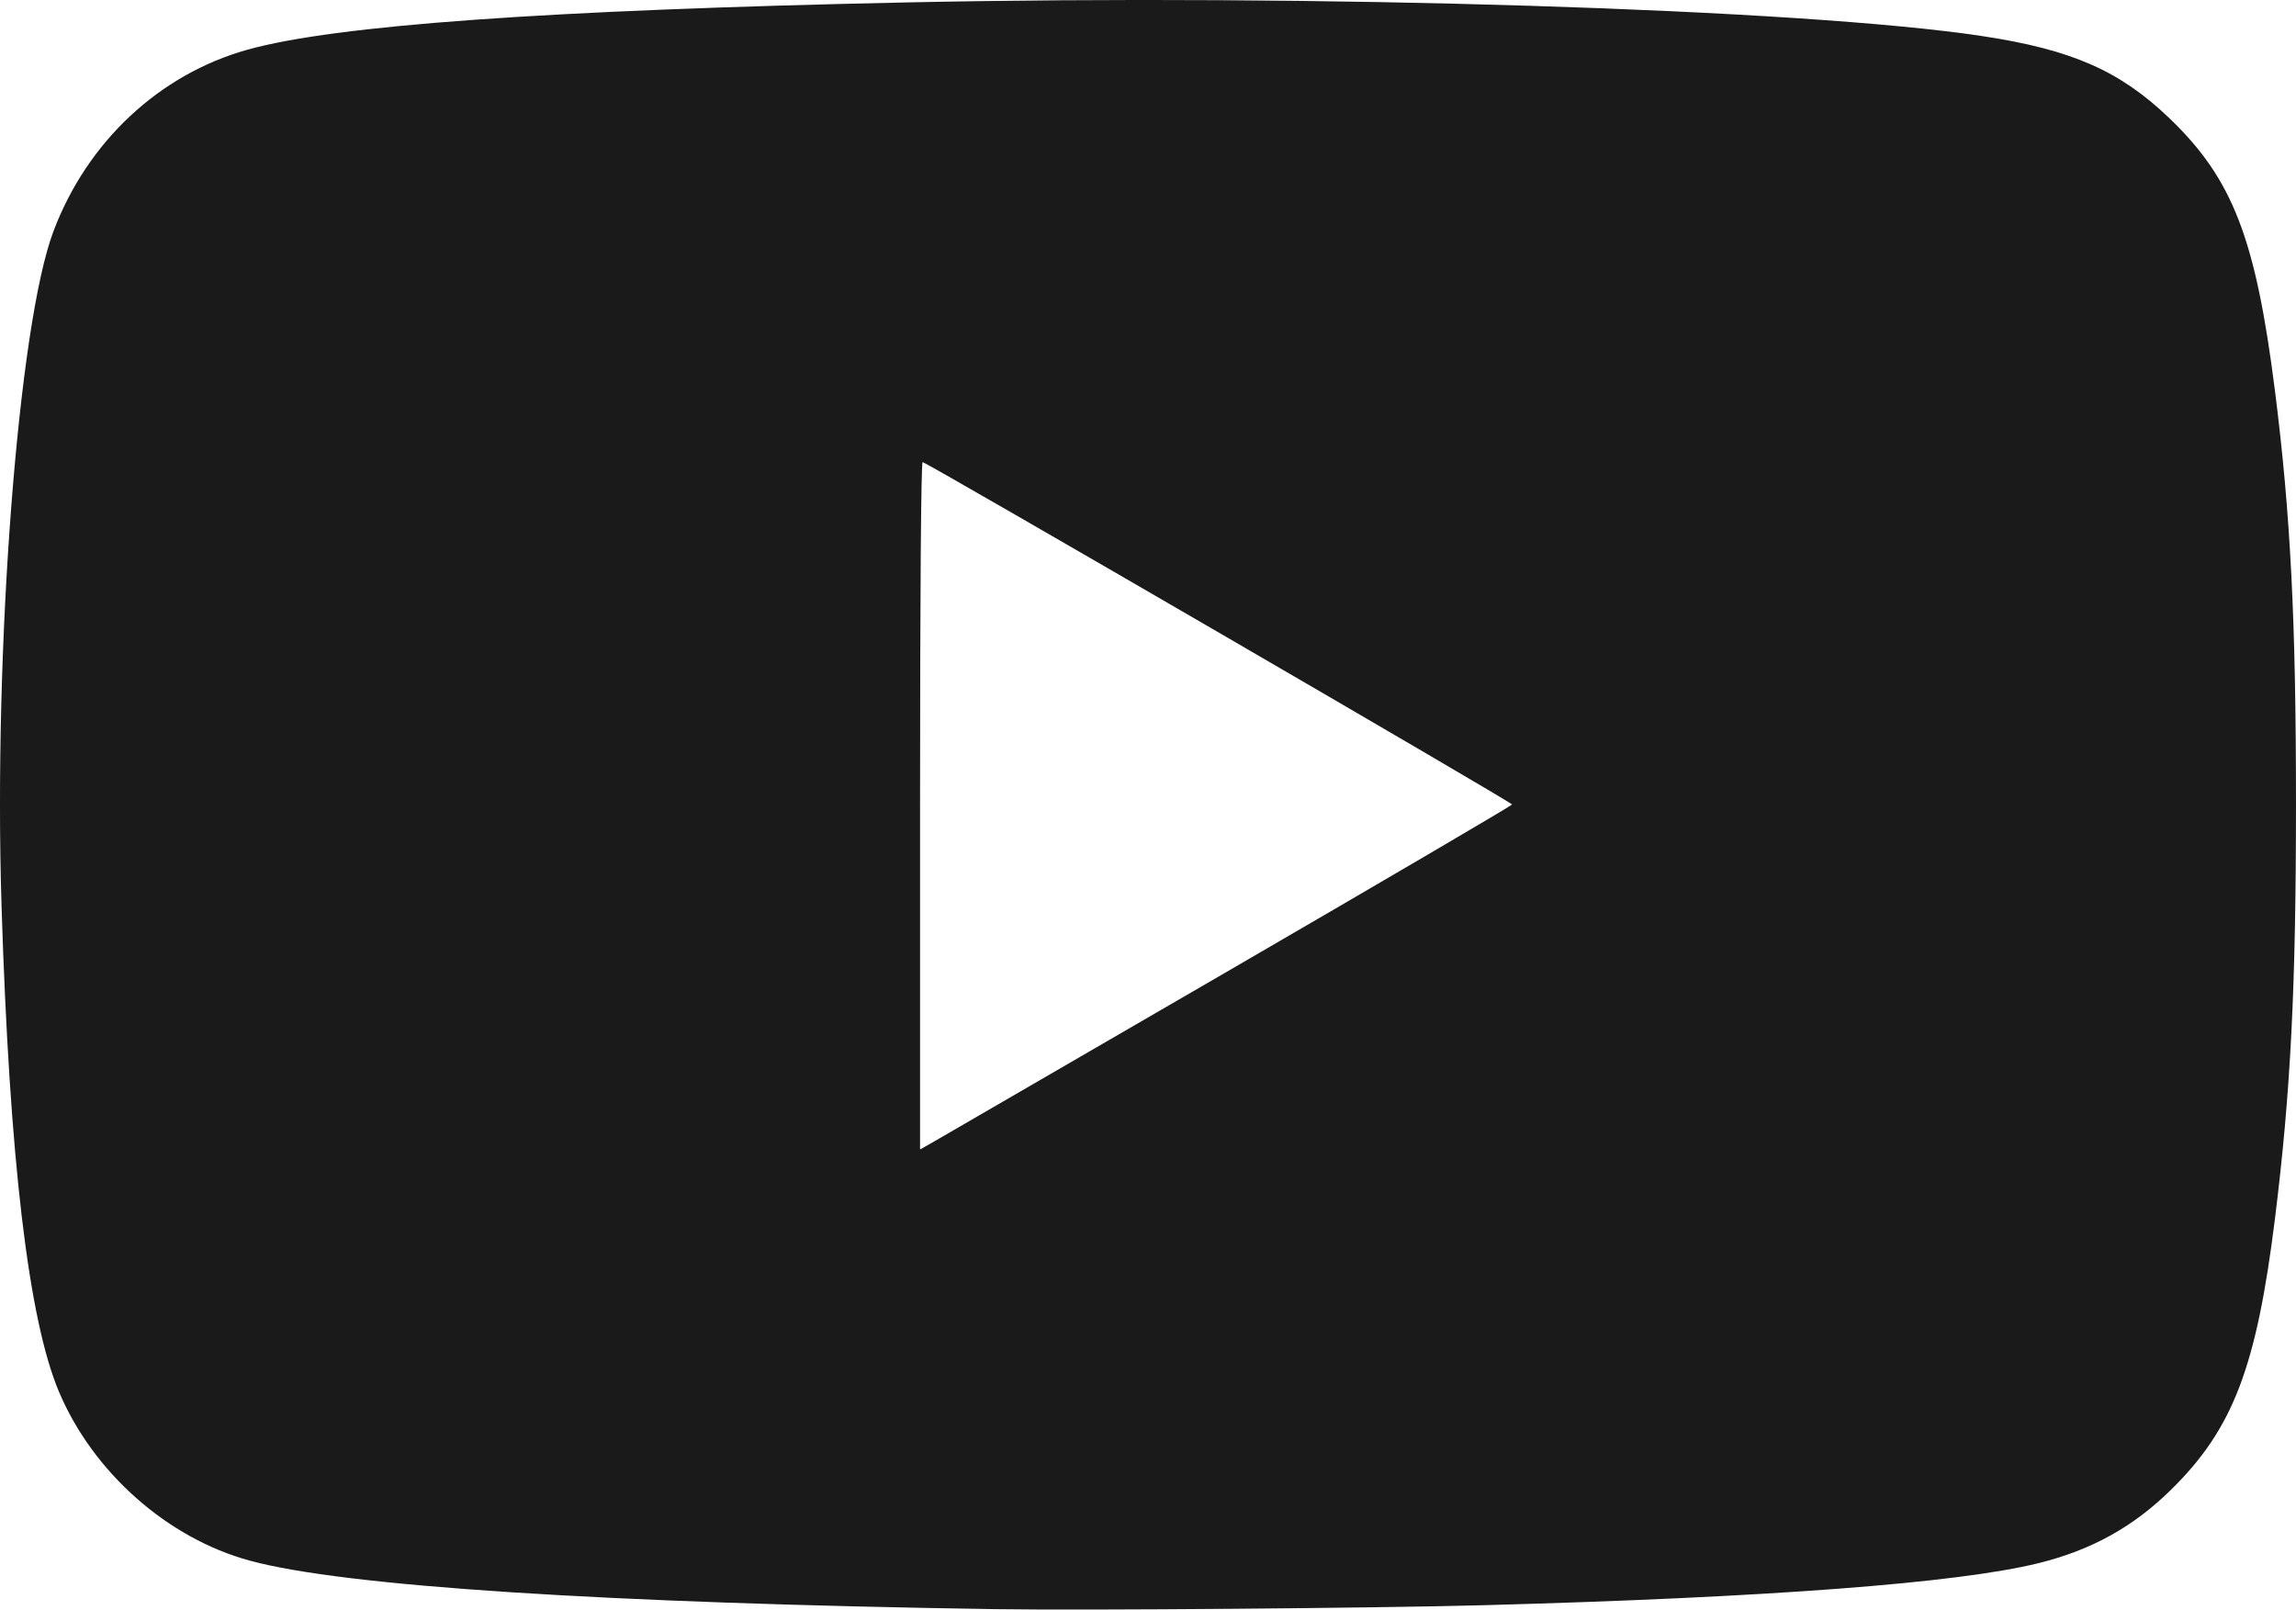
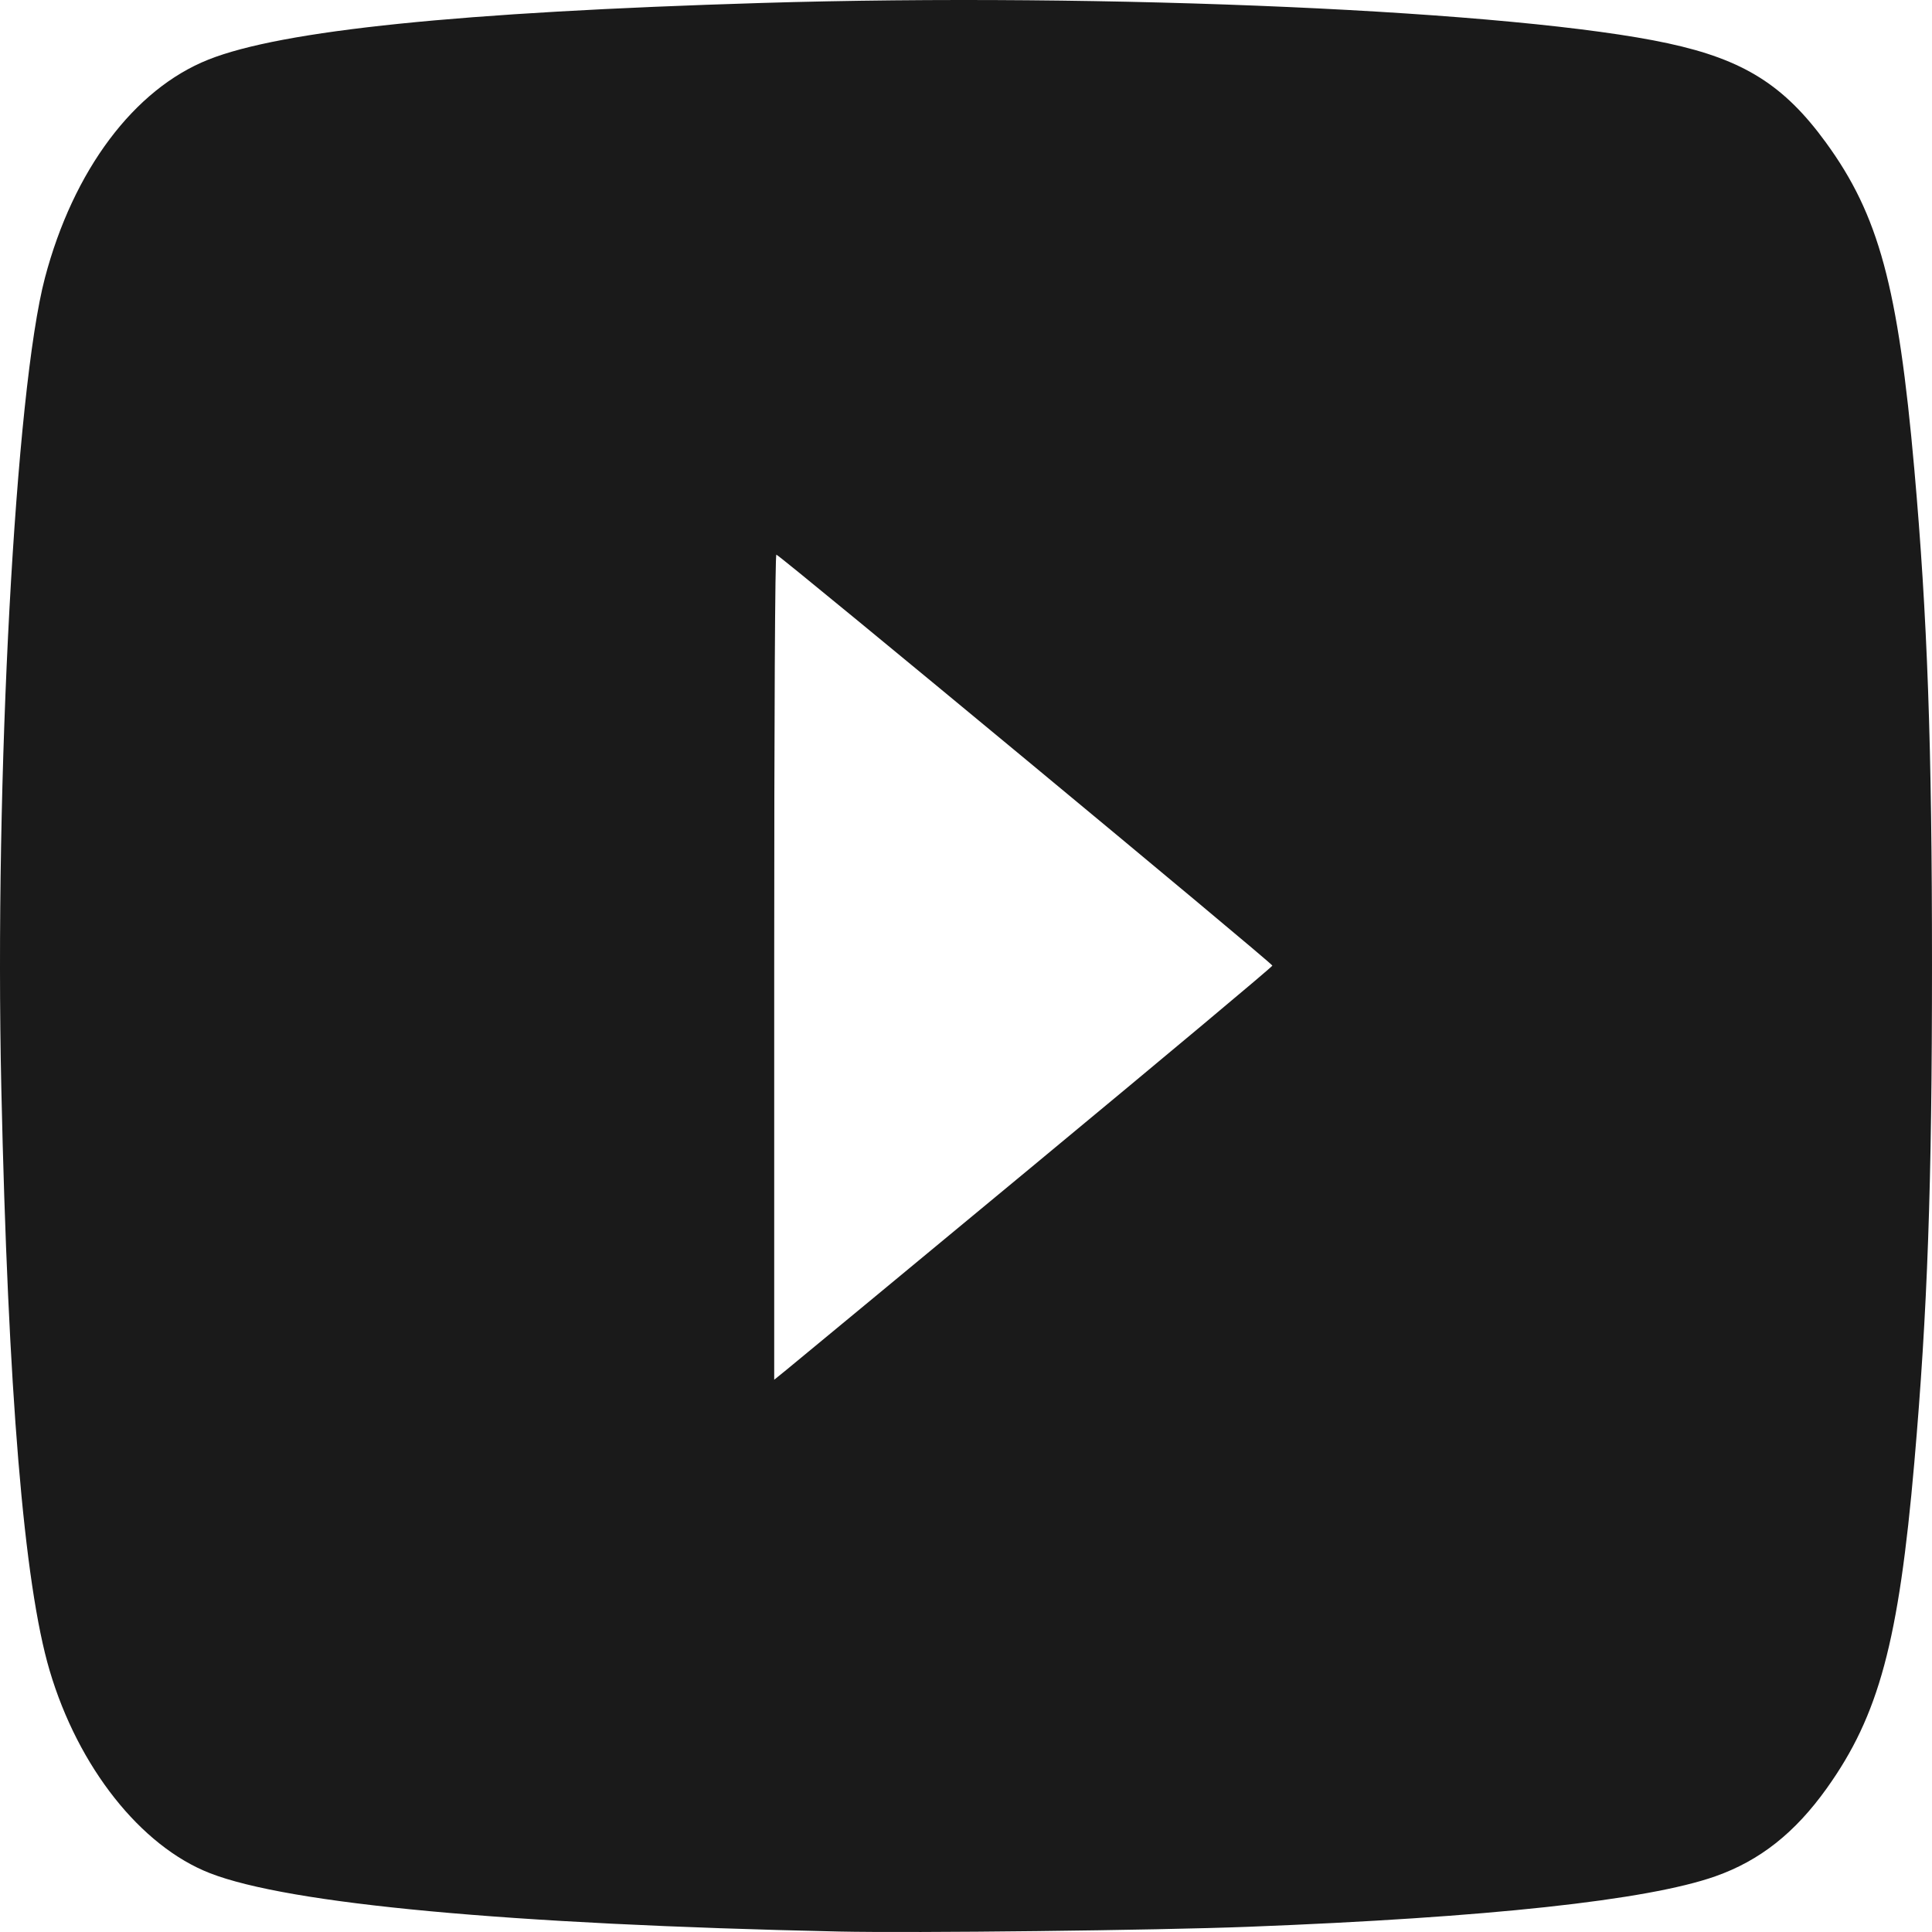
- <svg xmlns="http://www.w3.org/2000/svg" width="139.72mm" height="97.946mm" viewBox="0 0 139.72 97.946" version="1.1" id="svg1" xml:space="preserve">
+ <svg xmlns="http://www.w3.org/2000/svg" width="512mm" height="512mm" viewBox="0 0 512 512" version="1.1" id="svg1" xml:space="preserve">
  <defs id="defs1" />
  <g id="layer1" transform="translate(-27.33206,-56.04056)">
-     <path style="fill:#1a1a1a" d="m 87.978,153.962 c -23.925,-0.366 -39.742,-1.395 -45.463,-2.958 -5.006,-1.367 -9.529,-5.376 -11.596,-10.276 -1.858,-4.406 -3.007,-14.125 -3.493,-29.549 -0.495,-15.708 1.016,-35.372 3.155,-41.055 2.053,-5.455 6.445,-9.564 11.824,-11.063 5.326,-1.484 18.16,-2.406 39.984,-2.871 25.002,-0.533 54.682,0.394 65.586,2.048 5.458,0.828 8.382,2.117 11.405,5.027 3.825,3.682 5.219,7.293 6.391,16.55 0.951,7.517 1.281,13.98 1.28,25.143 -3e-4,11.198 -0.321,17.52 -1.278,25.231 -1.127,9.07 -2.56,12.807 -6.33,16.51 -2.305,2.264 -4.847,3.67 -8.068,4.465 -4.92,1.214 -16.449,2.087 -33.764,2.557 -6.653,0.18 -24.233,0.323 -29.633,0.24 z m 14.224,-38.911 c 9.406,-5.46 17.122,-9.986 17.146,-10.057 0.035,-0.104 -35.314,-20.637 -35.869,-20.835 -0.098,-0.035 -0.158,7.976 -0.158,20.886 v 20.943 l 0.889,-0.505 c 0.489,-0.278 8.585,-4.972 17.992,-10.432 z" id="path1" />
+     <path style="fill:#1a1a1a;stroke-width:4.377" d="M 249.568,567.915 C 161.896,566 103.935,560.621 82.971,552.453 64.628,545.306 48.053,524.353 40.48,498.736 33.67,475.704 29.459,424.899 27.678,344.275 c -1.814,-82.109 3.724,-184.902 11.562,-214.609 7.524,-28.514 23.618,-49.996 43.329,-57.832 19.515,-7.759 66.546,-12.575 146.521,-15.006 91.618,-2.784 200.381,2.061 240.336,10.707 20.001,4.328 30.716,11.065 41.795,26.28 14.016,19.249 19.126,38.125 23.419,86.512 3.486,39.294 4.692,73.08 4.691,131.43 -10e-4,58.538 -1.175,91.582 -4.685,131.89 -4.129,47.413 -9.379,66.949 -23.196,86.304 -8.447,11.832 -17.761,19.186 -29.566,23.342 -18.029,6.347 -60.275,10.911 -123.727,13.366 -24.379,0.943 -88.801,1.689 -108.59,1.257 z m 52.123,-203.404 c 34.47,-28.542 62.744,-52.198 62.833,-52.569 0.129,-0.543 -129.406,-107.879 -131.44,-108.914 -0.357,-0.182 -0.58,41.694 -0.58,109.182 v 109.477 l 3.258,-2.64 c 1.792,-1.452 31.46,-25.993 65.93,-54.534 z" id="path1" />
  </g>
</svg>
